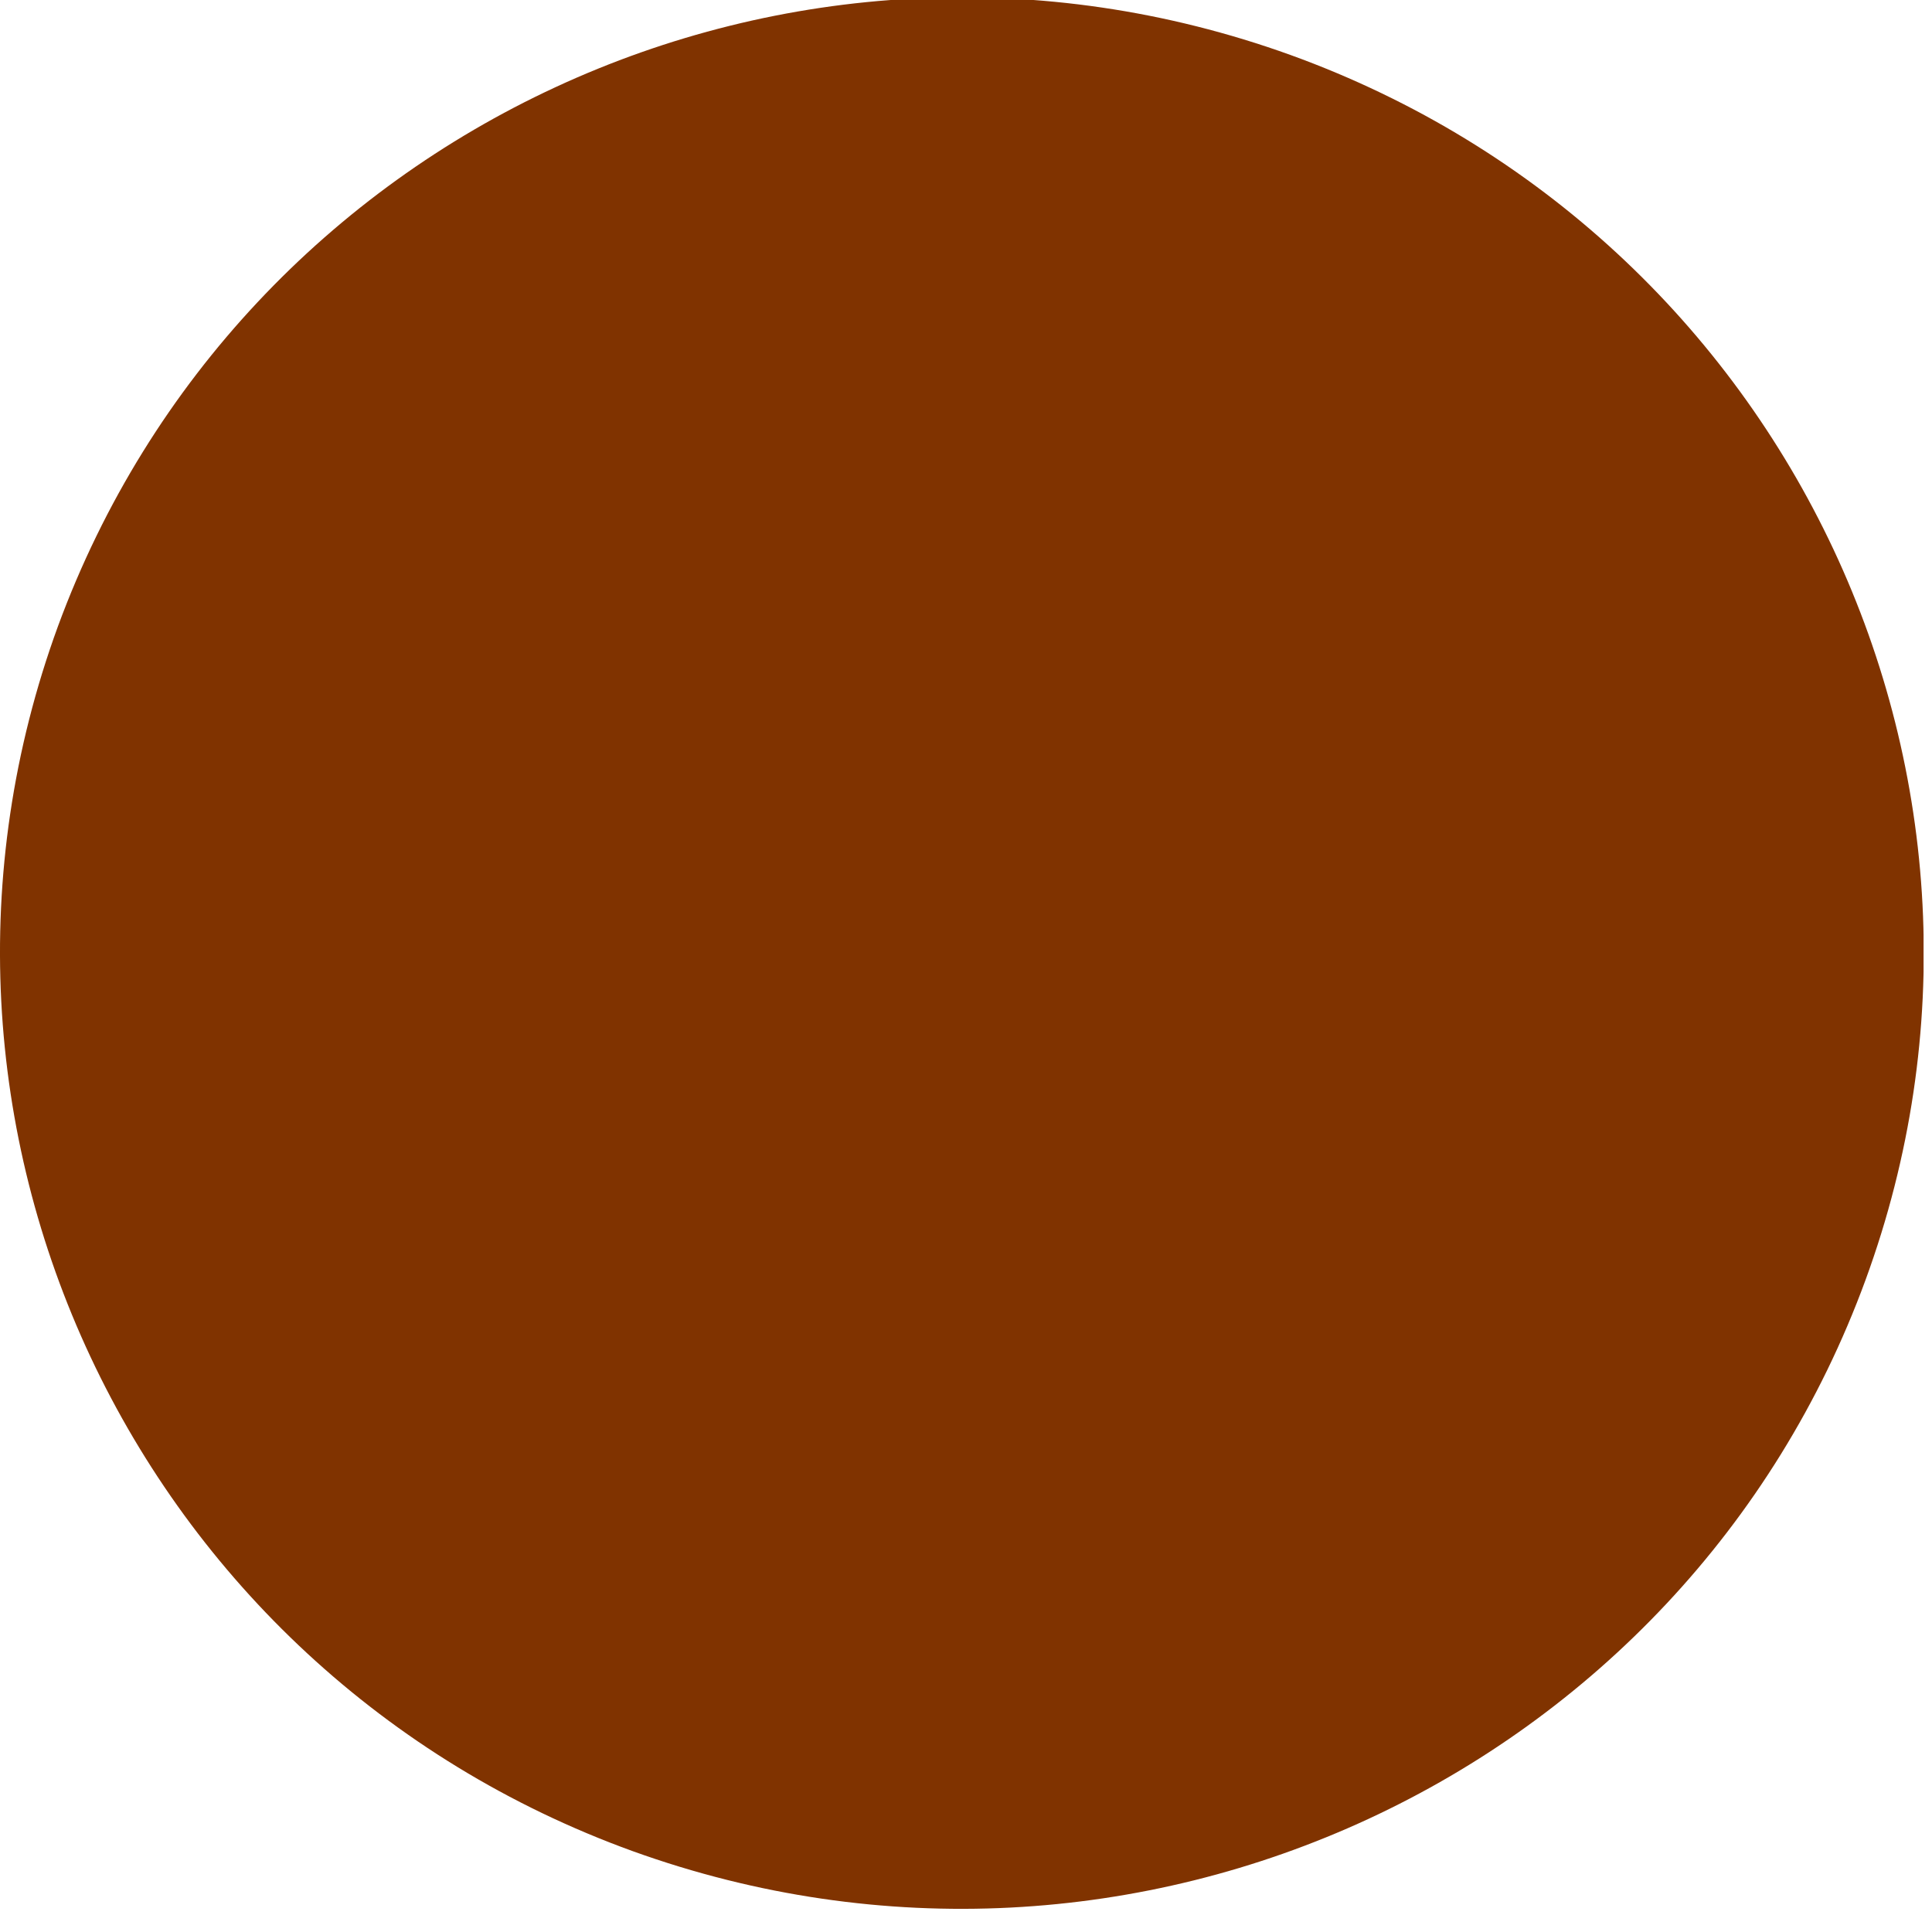
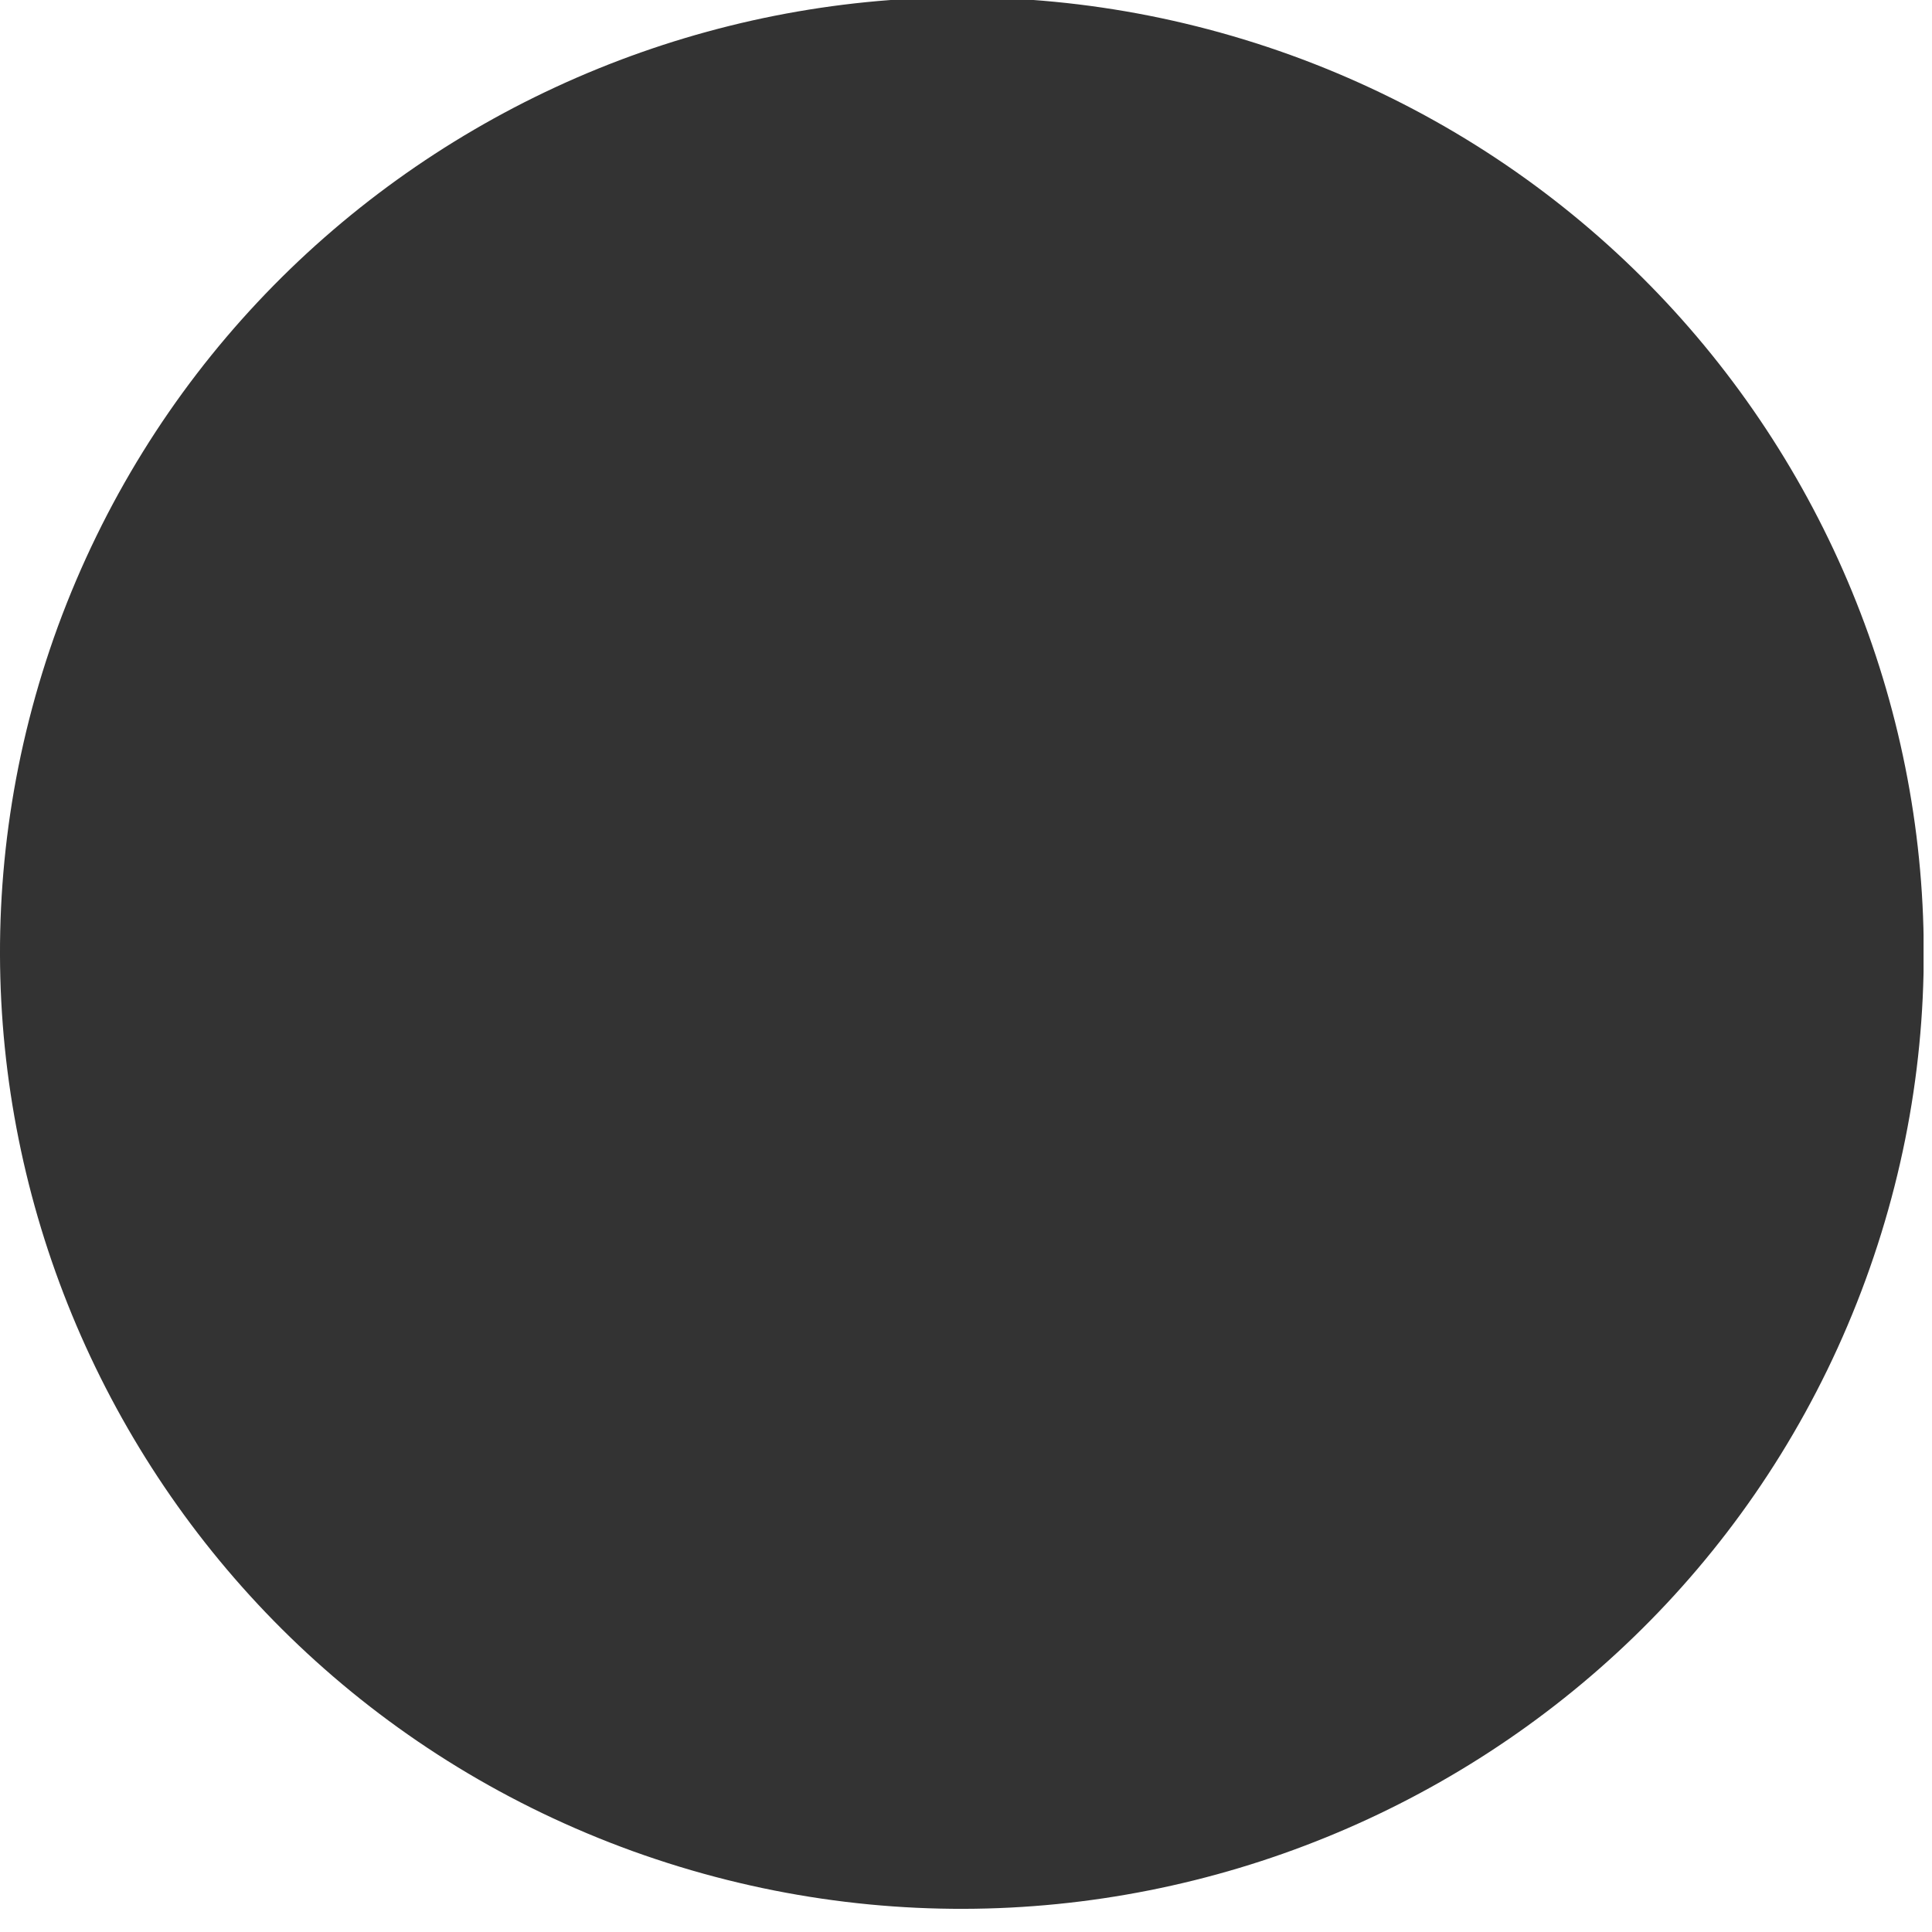
<svg xmlns="http://www.w3.org/2000/svg" width="12" height="12" viewBox="0 0 3.175 3.175" version="1.1" id="svg7595">
  <defs id="defs7589">
    <clipPath id="clip444">
      <path d="m 1201.582,338.199 h 18 v 18 h -18 z m 0,0" id="path24586" />
    </clipPath>
    <clipPath id="clip444-3">
      <path d="m 1201.582,338.199 h 18 v 18 h -18 z m 0,0" id="path24586-6" />
    </clipPath>
  </defs>
  <g id="layer1" transform="translate(-46.75571,-69.42053)">
-     <g transform="matrix(0.1756239,0,0,0.1745141,-164.2709,10.39574)" clip-path="url(#clip444)" id="g31387" style="clip-rule:nonzero;fill:#803300">
-       <path style="fill:#803300;fill-opacity:1;fill-rule:nonzero;stroke:none" d="m 1202.125,344.121 c -1.695,4.668 0.715,9.836 5.379,11.535 4.672,1.695 9.836,-0.711 11.535,-5.379 1.699,-4.672 -0.707,-9.832 -5.379,-11.535 -4.668,-1.695 -9.828,0.707 -11.535,5.379" id="path31385" />
+     <g transform="matrix(0.1756239,0,0,0.1745141,-164.2709,10.39574)" clip-path="url(#clip444)" id="g31387" style="clip-rule:nonzero;fill:#333333">
+       <path style="fill:#333333;fill-opacity:1;fill-rule:nonzero;stroke:none" d="m 1202.125,344.121 c -1.695,4.668 0.715,9.836 5.379,11.535 4.672,1.695 9.836,-0.711 11.535,-5.379 1.699,-4.672 -0.707,-9.832 -5.379,-11.535 -4.668,-1.695 -9.828,0.707 -11.535,5.379" id="path31385" />
    </g>
  </g>
</svg>
